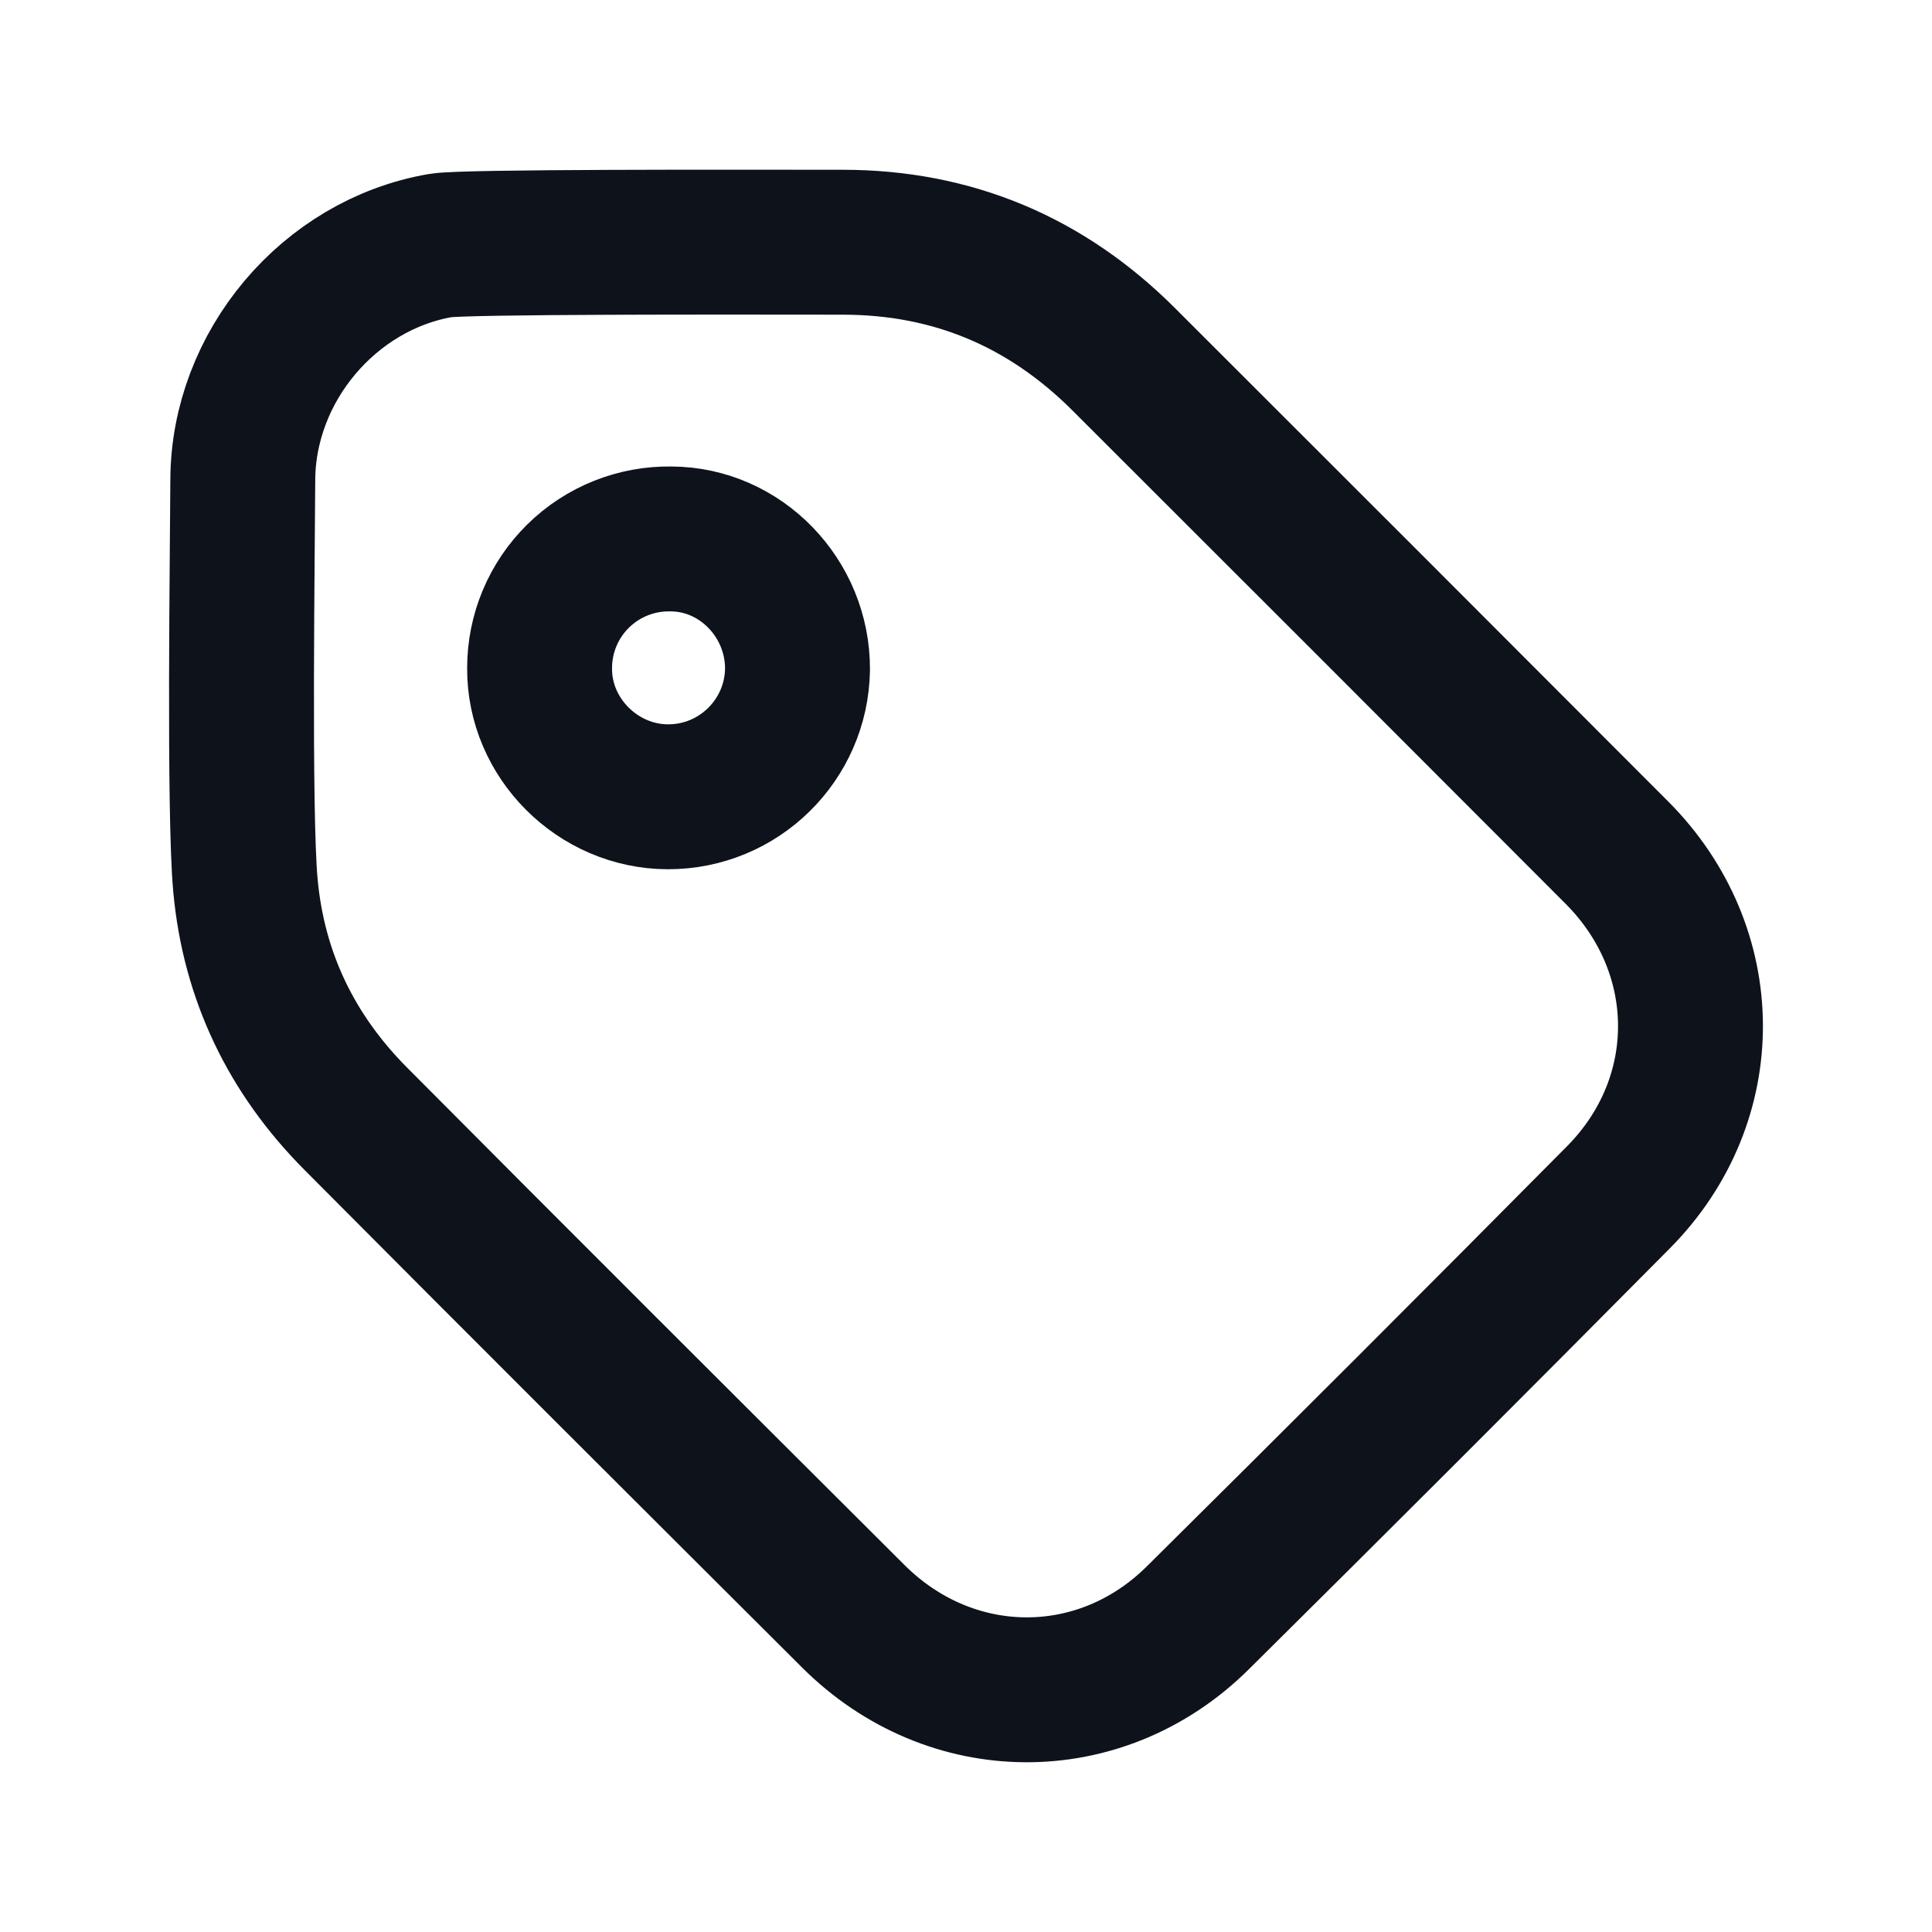
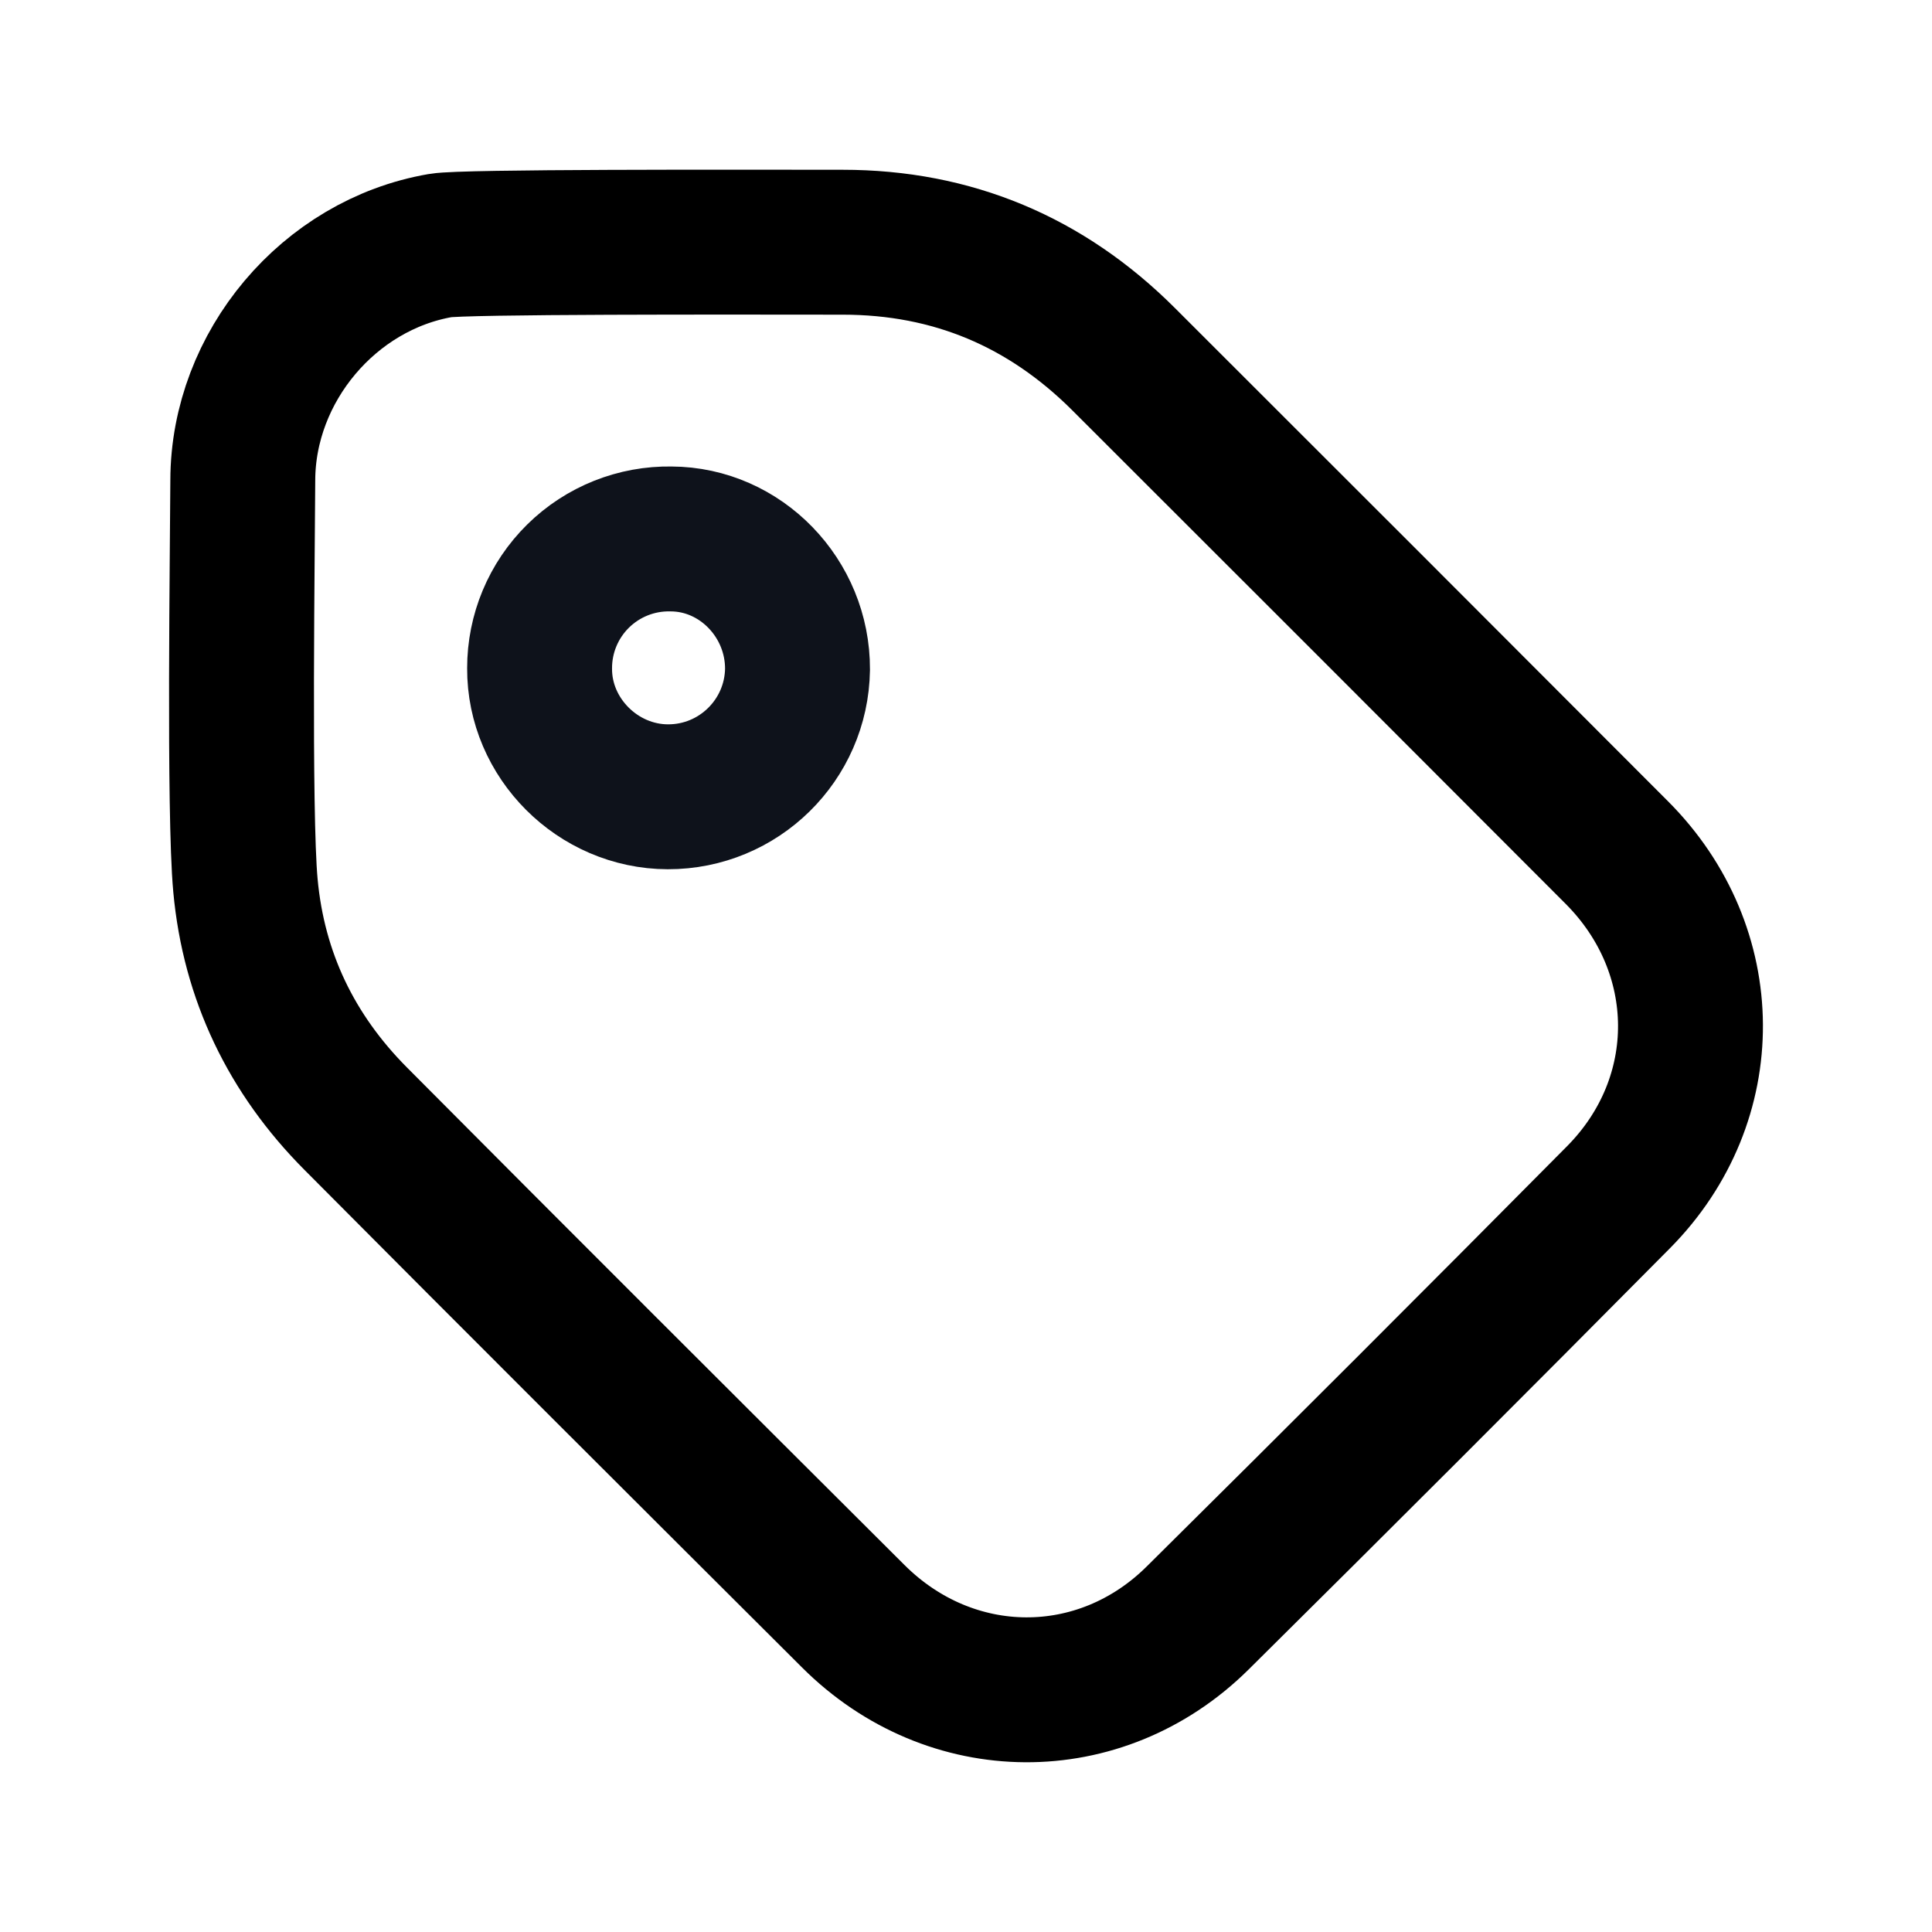
<svg xmlns="http://www.w3.org/2000/svg" width="24" height="24" fill="none" viewBox="0 0 24 24">
-   <path stroke="#0E121B" stroke-linecap="round" stroke-linejoin="round" stroke-width="1.8" d="M3.016 5.966c.003-1.411 1.07-2.677 2.456-2.916.284-.05 3.616-.042 4.995-.041 1.364 0 2.527.491 3.49 1.452 2.045 2.042 4.088 4.085 6.128 6.13 1.208 1.21 1.224 3.066.022 4.28a805.496 805.496 0 0 1-5.229 5.228c-1.212 1.201-3.069 1.186-4.279-.022-2.064-2.058-4.127-4.115-6.182-6.182-.795-.8-1.264-1.766-1.368-2.895-.084-.903-.035-4.26-.033-5.034Z" clip-rule="evenodd" />
+   <path stroke="currentColor" stroke-linecap="round" stroke-linejoin="round" stroke-width="1.8" d="M3.016 5.966c.003-1.411 1.07-2.677 2.456-2.916.284-.05 3.616-.042 4.995-.041 1.364 0 2.527.491 3.49 1.452 2.045 2.042 4.088 4.085 6.128 6.13 1.208 1.21 1.224 3.066.022 4.28a805.496 805.496 0 0 1-5.229 5.228c-1.212 1.201-3.069 1.186-4.279-.022-2.064-2.058-4.127-4.115-6.182-6.182-.795-.8-1.264-1.766-1.368-2.895-.084-.903-.035-4.26-.033-5.034Z" clip-rule="evenodd" />
  <path stroke="#0E121B" stroke-linecap="round" stroke-linejoin="round" stroke-width="1.8" d="M9.907 8.315a1.607 1.607 0 0 1-1.61 1.583c-.872-.002-1.599-.73-1.594-1.596a1.604 1.604 0 0 1 1.633-1.607c.864.003 1.575.736 1.571 1.62Z" clip-rule="evenodd" />
</svg>
